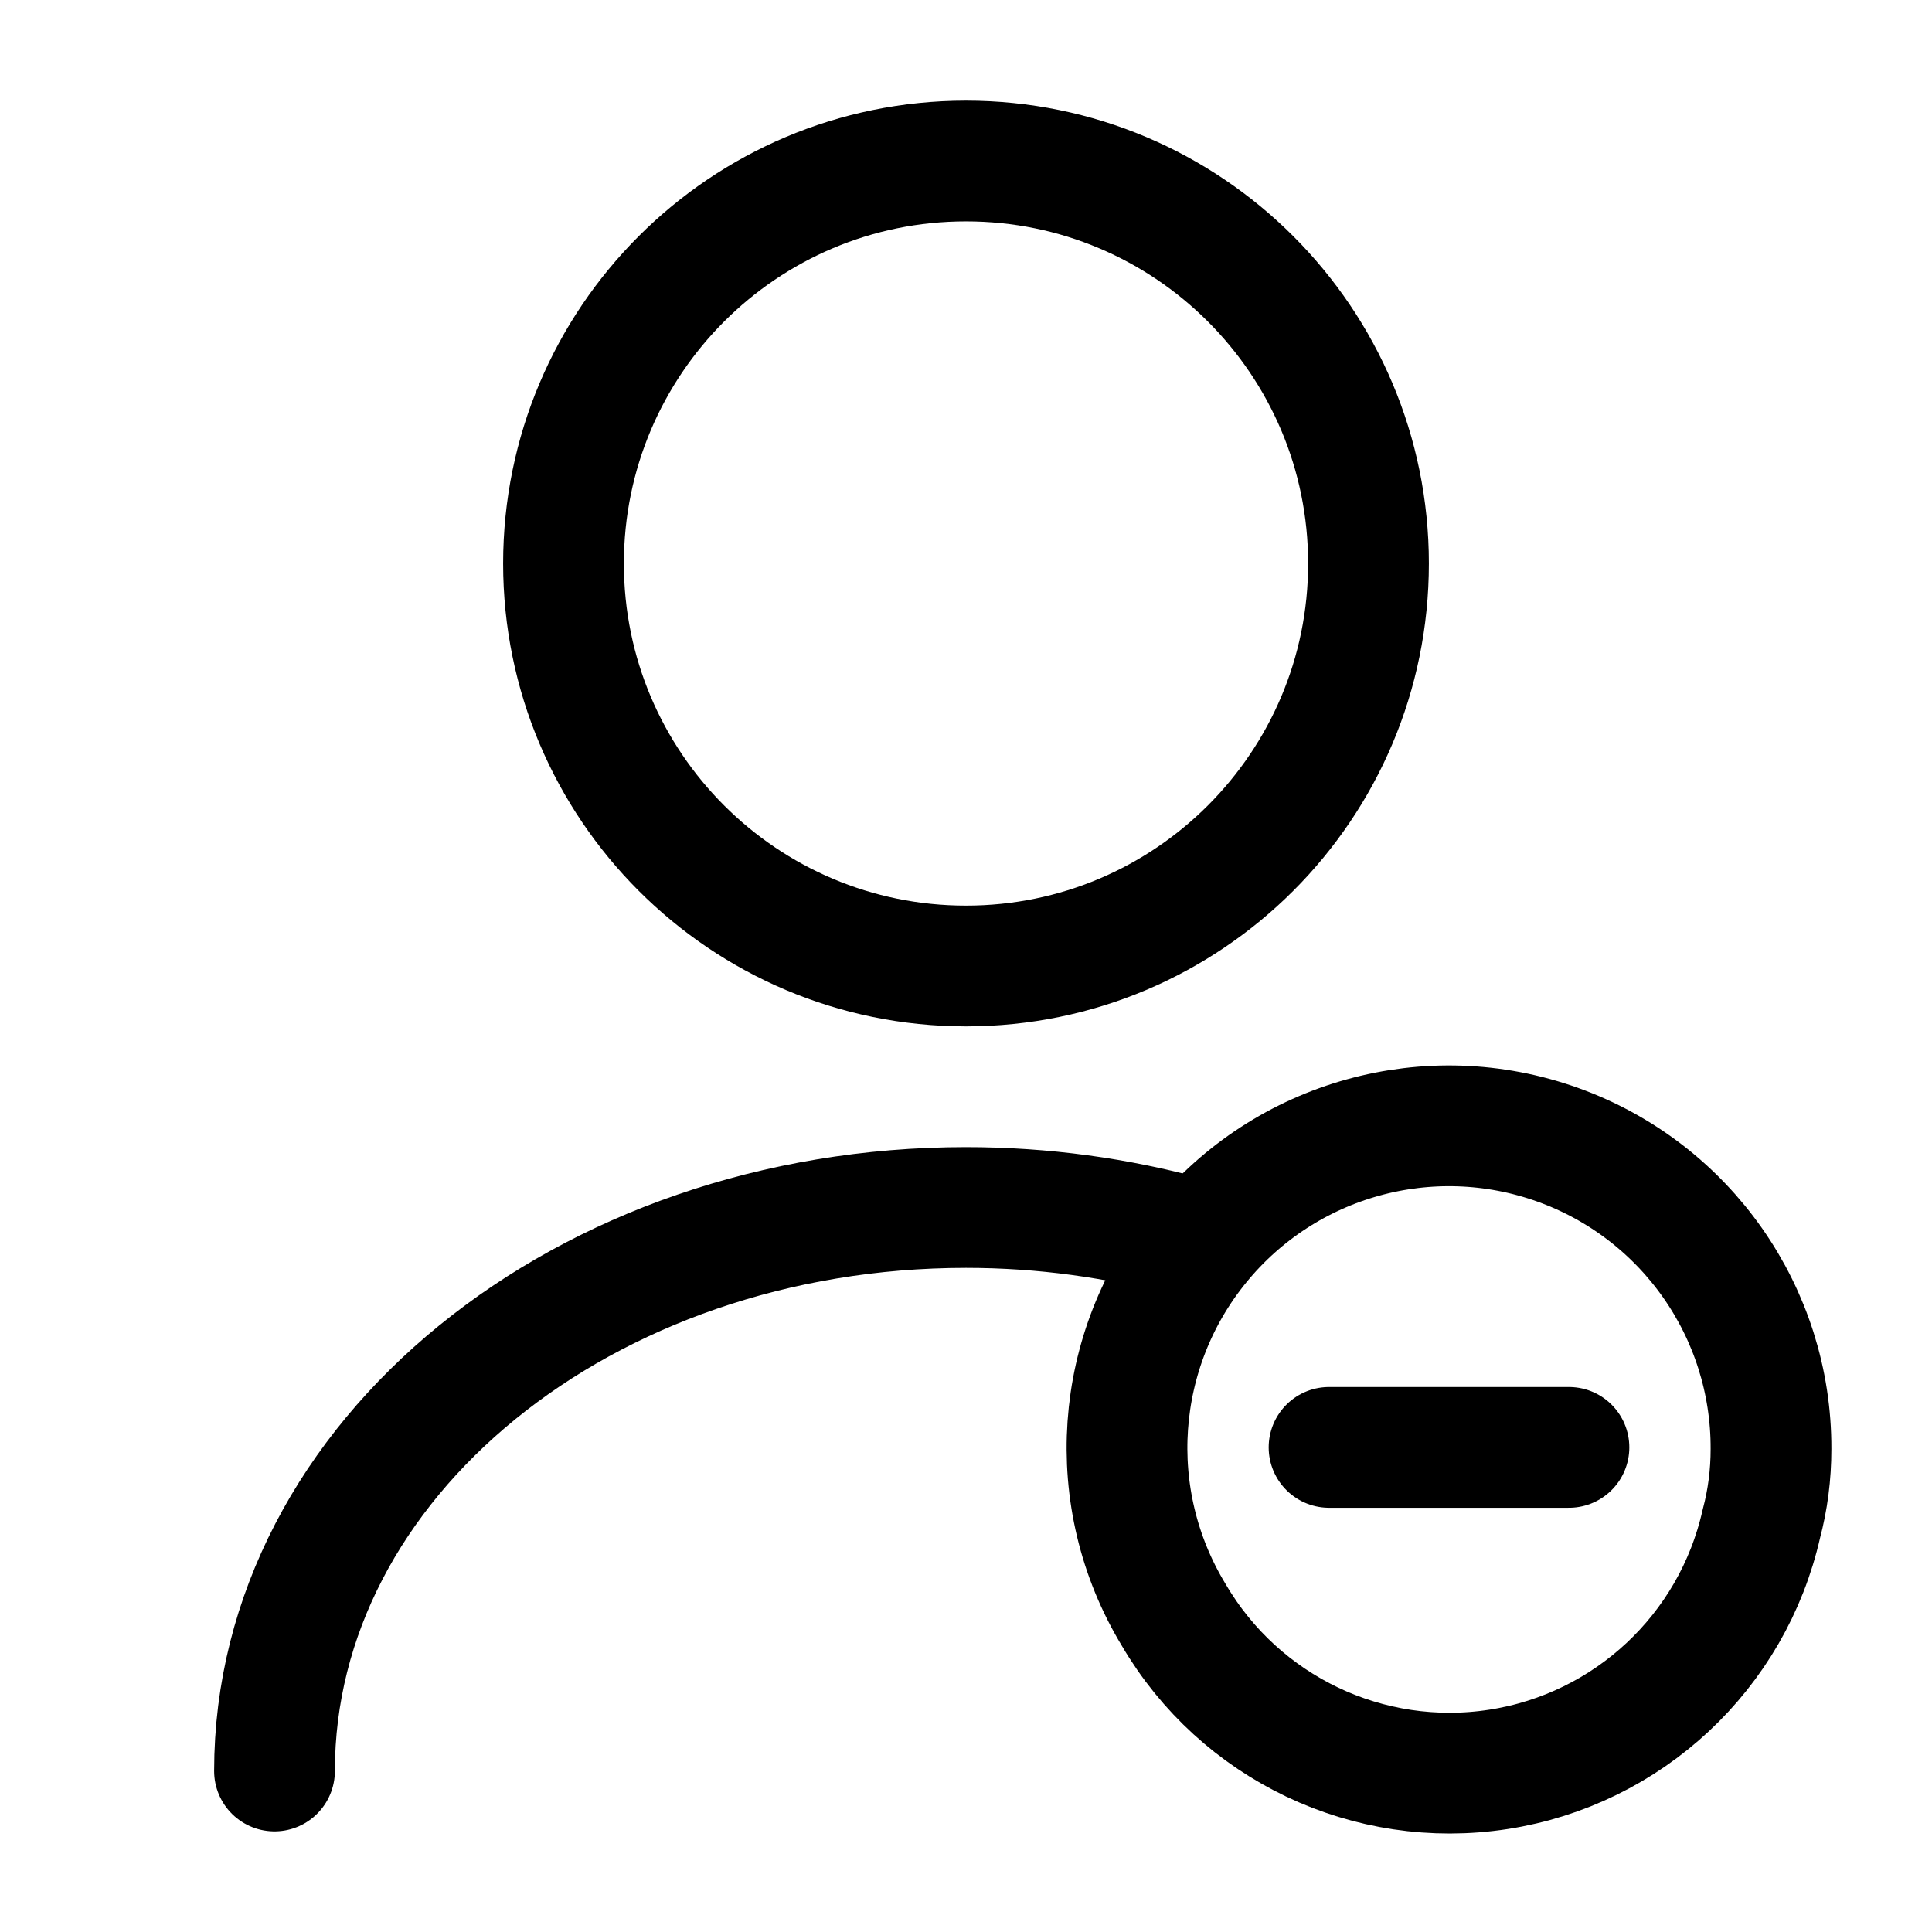
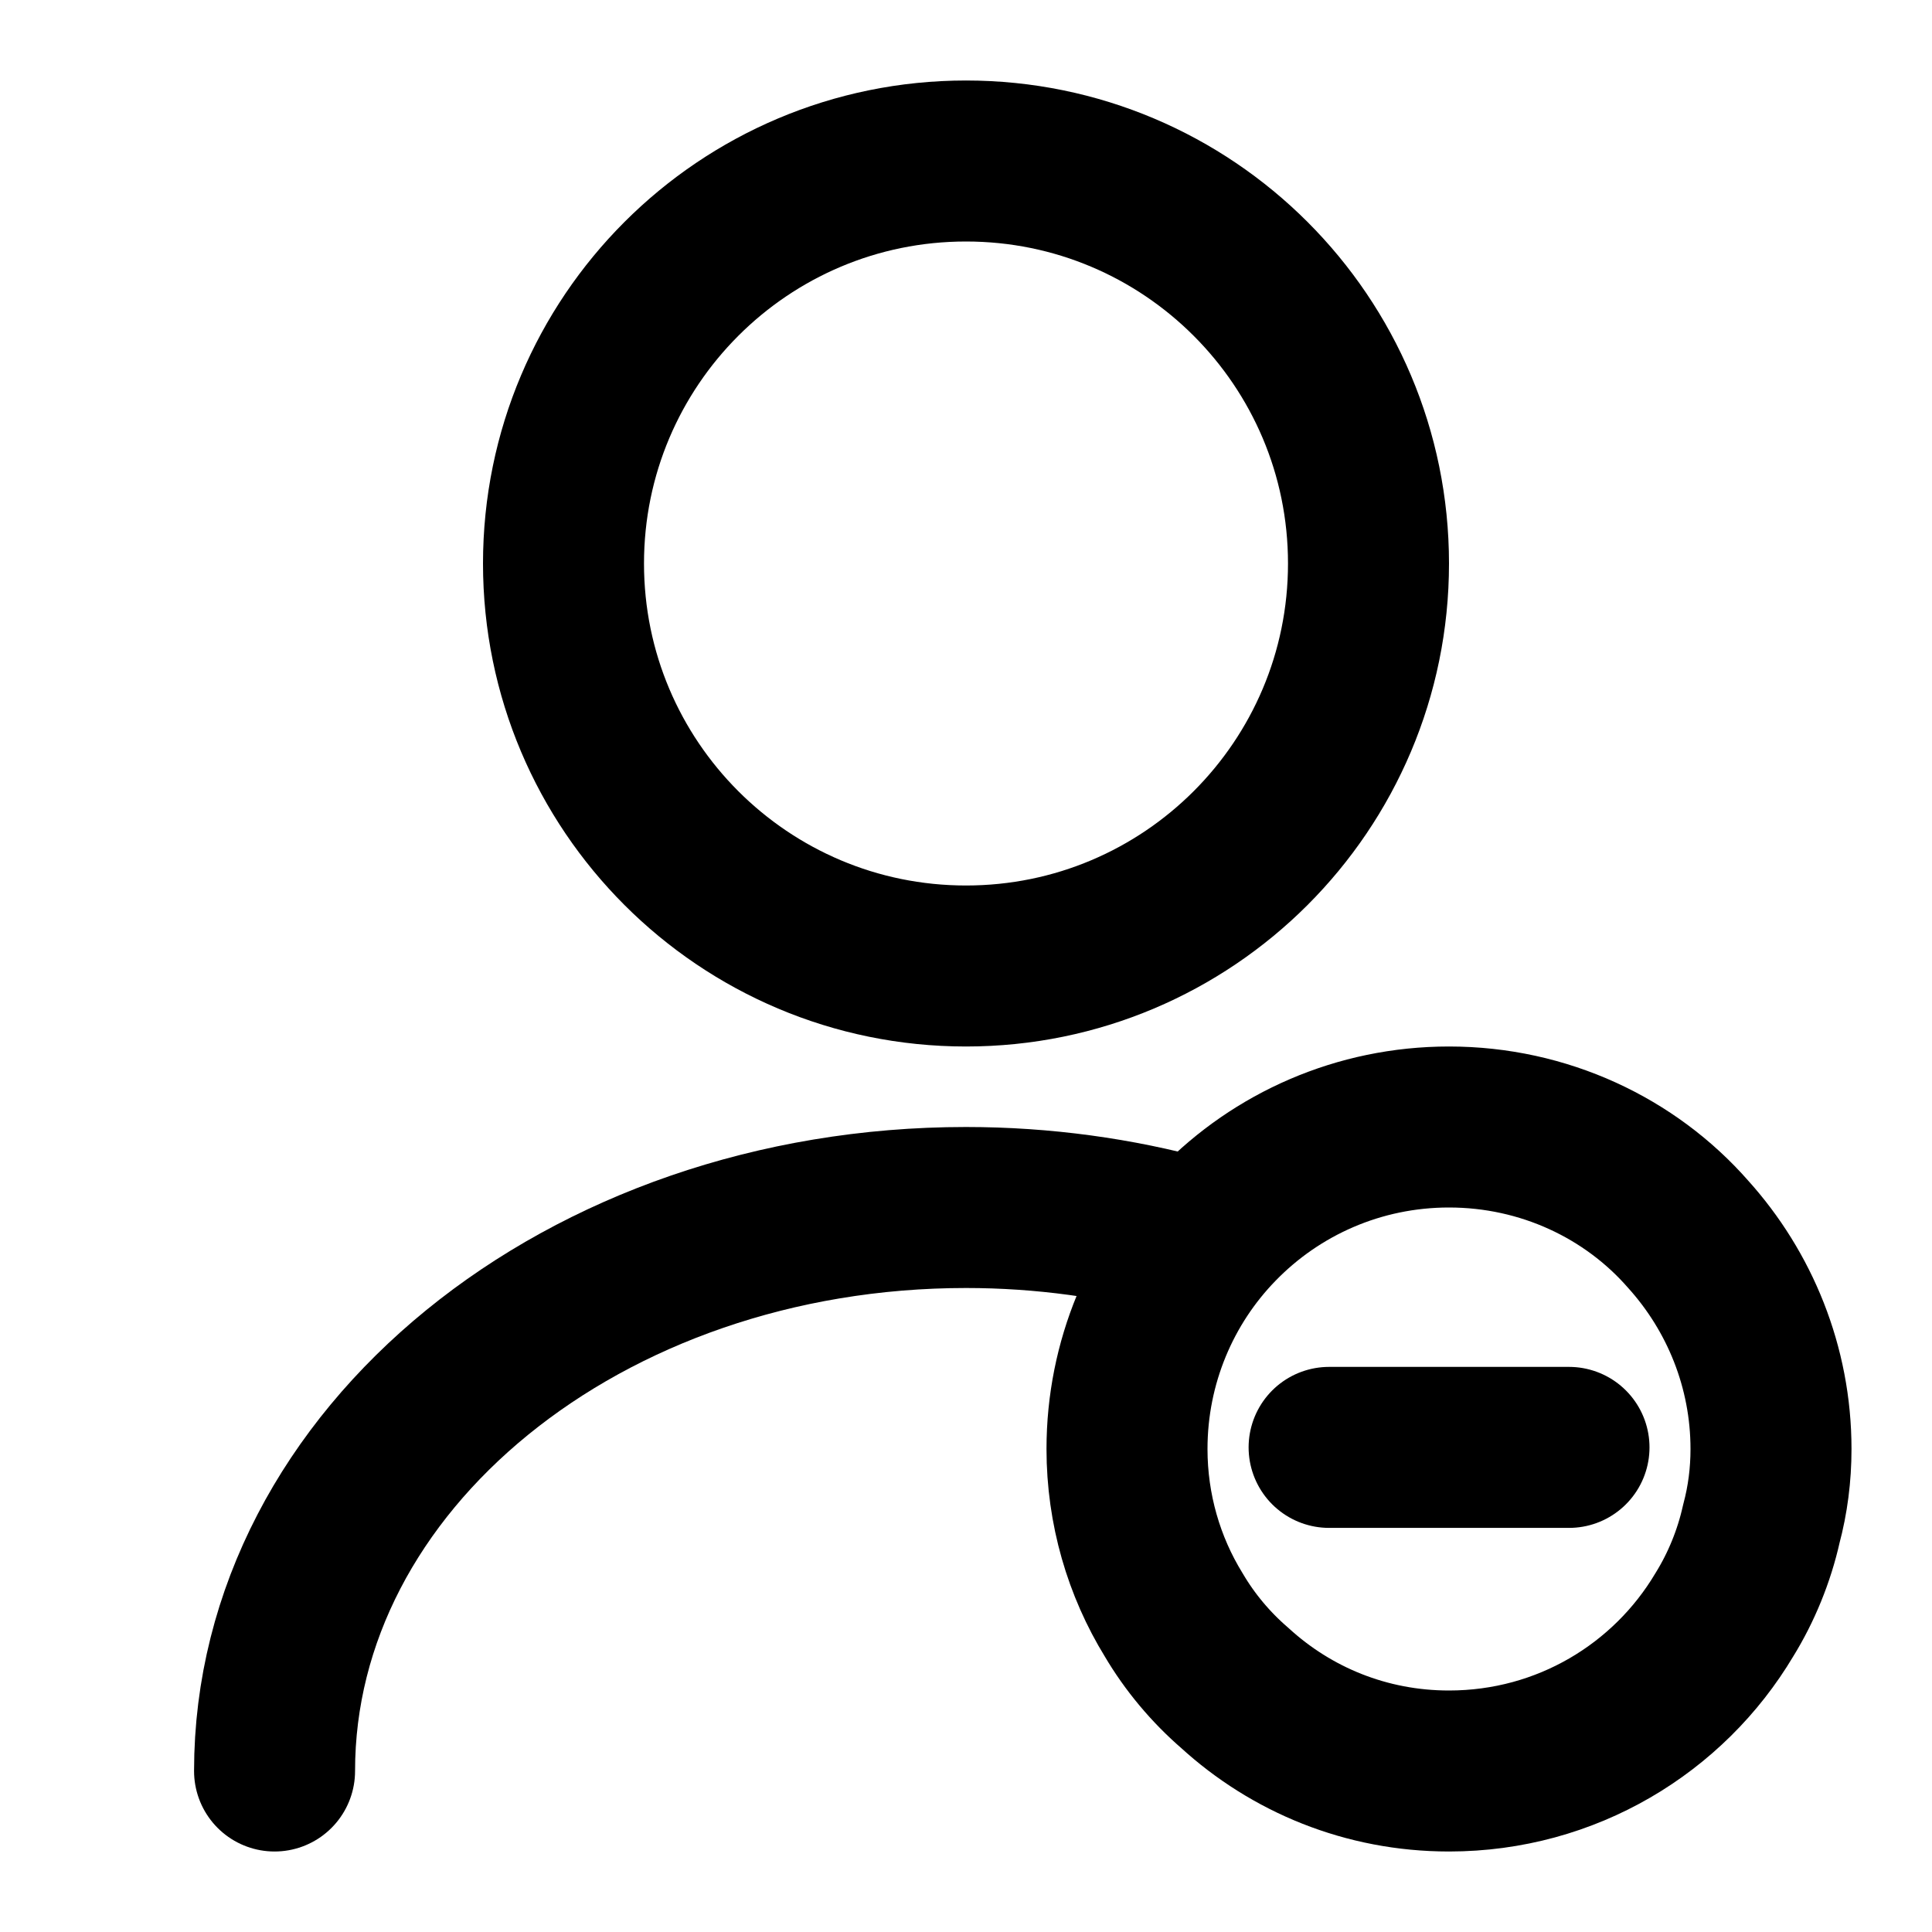
- <svg xmlns="http://www.w3.org/2000/svg" width="24" height="24" fill="none">
-   <path stroke="currentColor" stroke-linecap="round" stroke-linejoin="round" stroke-width="1.5" d="M12 12a5 5 0 1 0 0-10 5 5 0 0 0 0 10ZM3.41 22c0-3.87 3.85-7 8.59-7 .96 0 1.89.13 2.76.37" />
-   <path stroke="currentColor" stroke-linecap="round" stroke-linejoin="round" stroke-miterlimit="10" stroke-width="1.5" d="M22 18c0 .32-.04.63-.12.93a3.97 3.97 0 0 1-7.3 1.13A4 4 0 1 1 22 18ZM19.49 17.98h-2.98" />
+ <svg xmlns="http://www.w3.org/2000/svg" width="18" height="18" viewBox="0 0 18 18" fill="none">
+   <path d="M9 9C11.071 9 12.75 7.321 12.75 5.25C12.75 3.179 11.071 1.5 9 1.5C6.929 1.5 5.25 3.179 5.25 5.25C5.25 7.321 6.929 9 9 9Z" stroke="currentColor" stroke-width="1.5" stroke-linecap="round" stroke-linejoin="round" />
+   <path d="M2.558 16.5C2.558 13.598 5.445 11.25 9 11.25C9.72 11.25 10.418 11.348 11.07 11.527" stroke="currentColor" stroke-width="1.5" stroke-linecap="round" stroke-linejoin="round" />
+   <path d="M16.5 13.5C16.5 13.74 16.47 13.973 16.41 14.197C16.343 14.498 16.223 14.79 16.065 15.045C15.547 15.915 14.595 16.5 13.5 16.5C12.727 16.5 12.03 16.207 11.505 15.727C11.28 15.533 11.085 15.3 10.935 15.045C10.658 14.595 10.5 14.062 10.5 13.5C10.5 12.69 10.822 11.947 11.348 11.408C11.895 10.845 12.66 10.5 13.5 10.5C14.385 10.5 15.188 10.883 15.727 11.498C16.207 12.03 16.5 12.735 16.5 13.5Z" stroke="currentColor" stroke-width="1.5" stroke-miterlimit="10" stroke-linecap="round" stroke-linejoin="round" />
+   <path d="M14.618 13.485H12.383" stroke="currentColor" stroke-width="1.5" stroke-miterlimit="10" stroke-linecap="round" stroke-linejoin="round" />
</svg>
